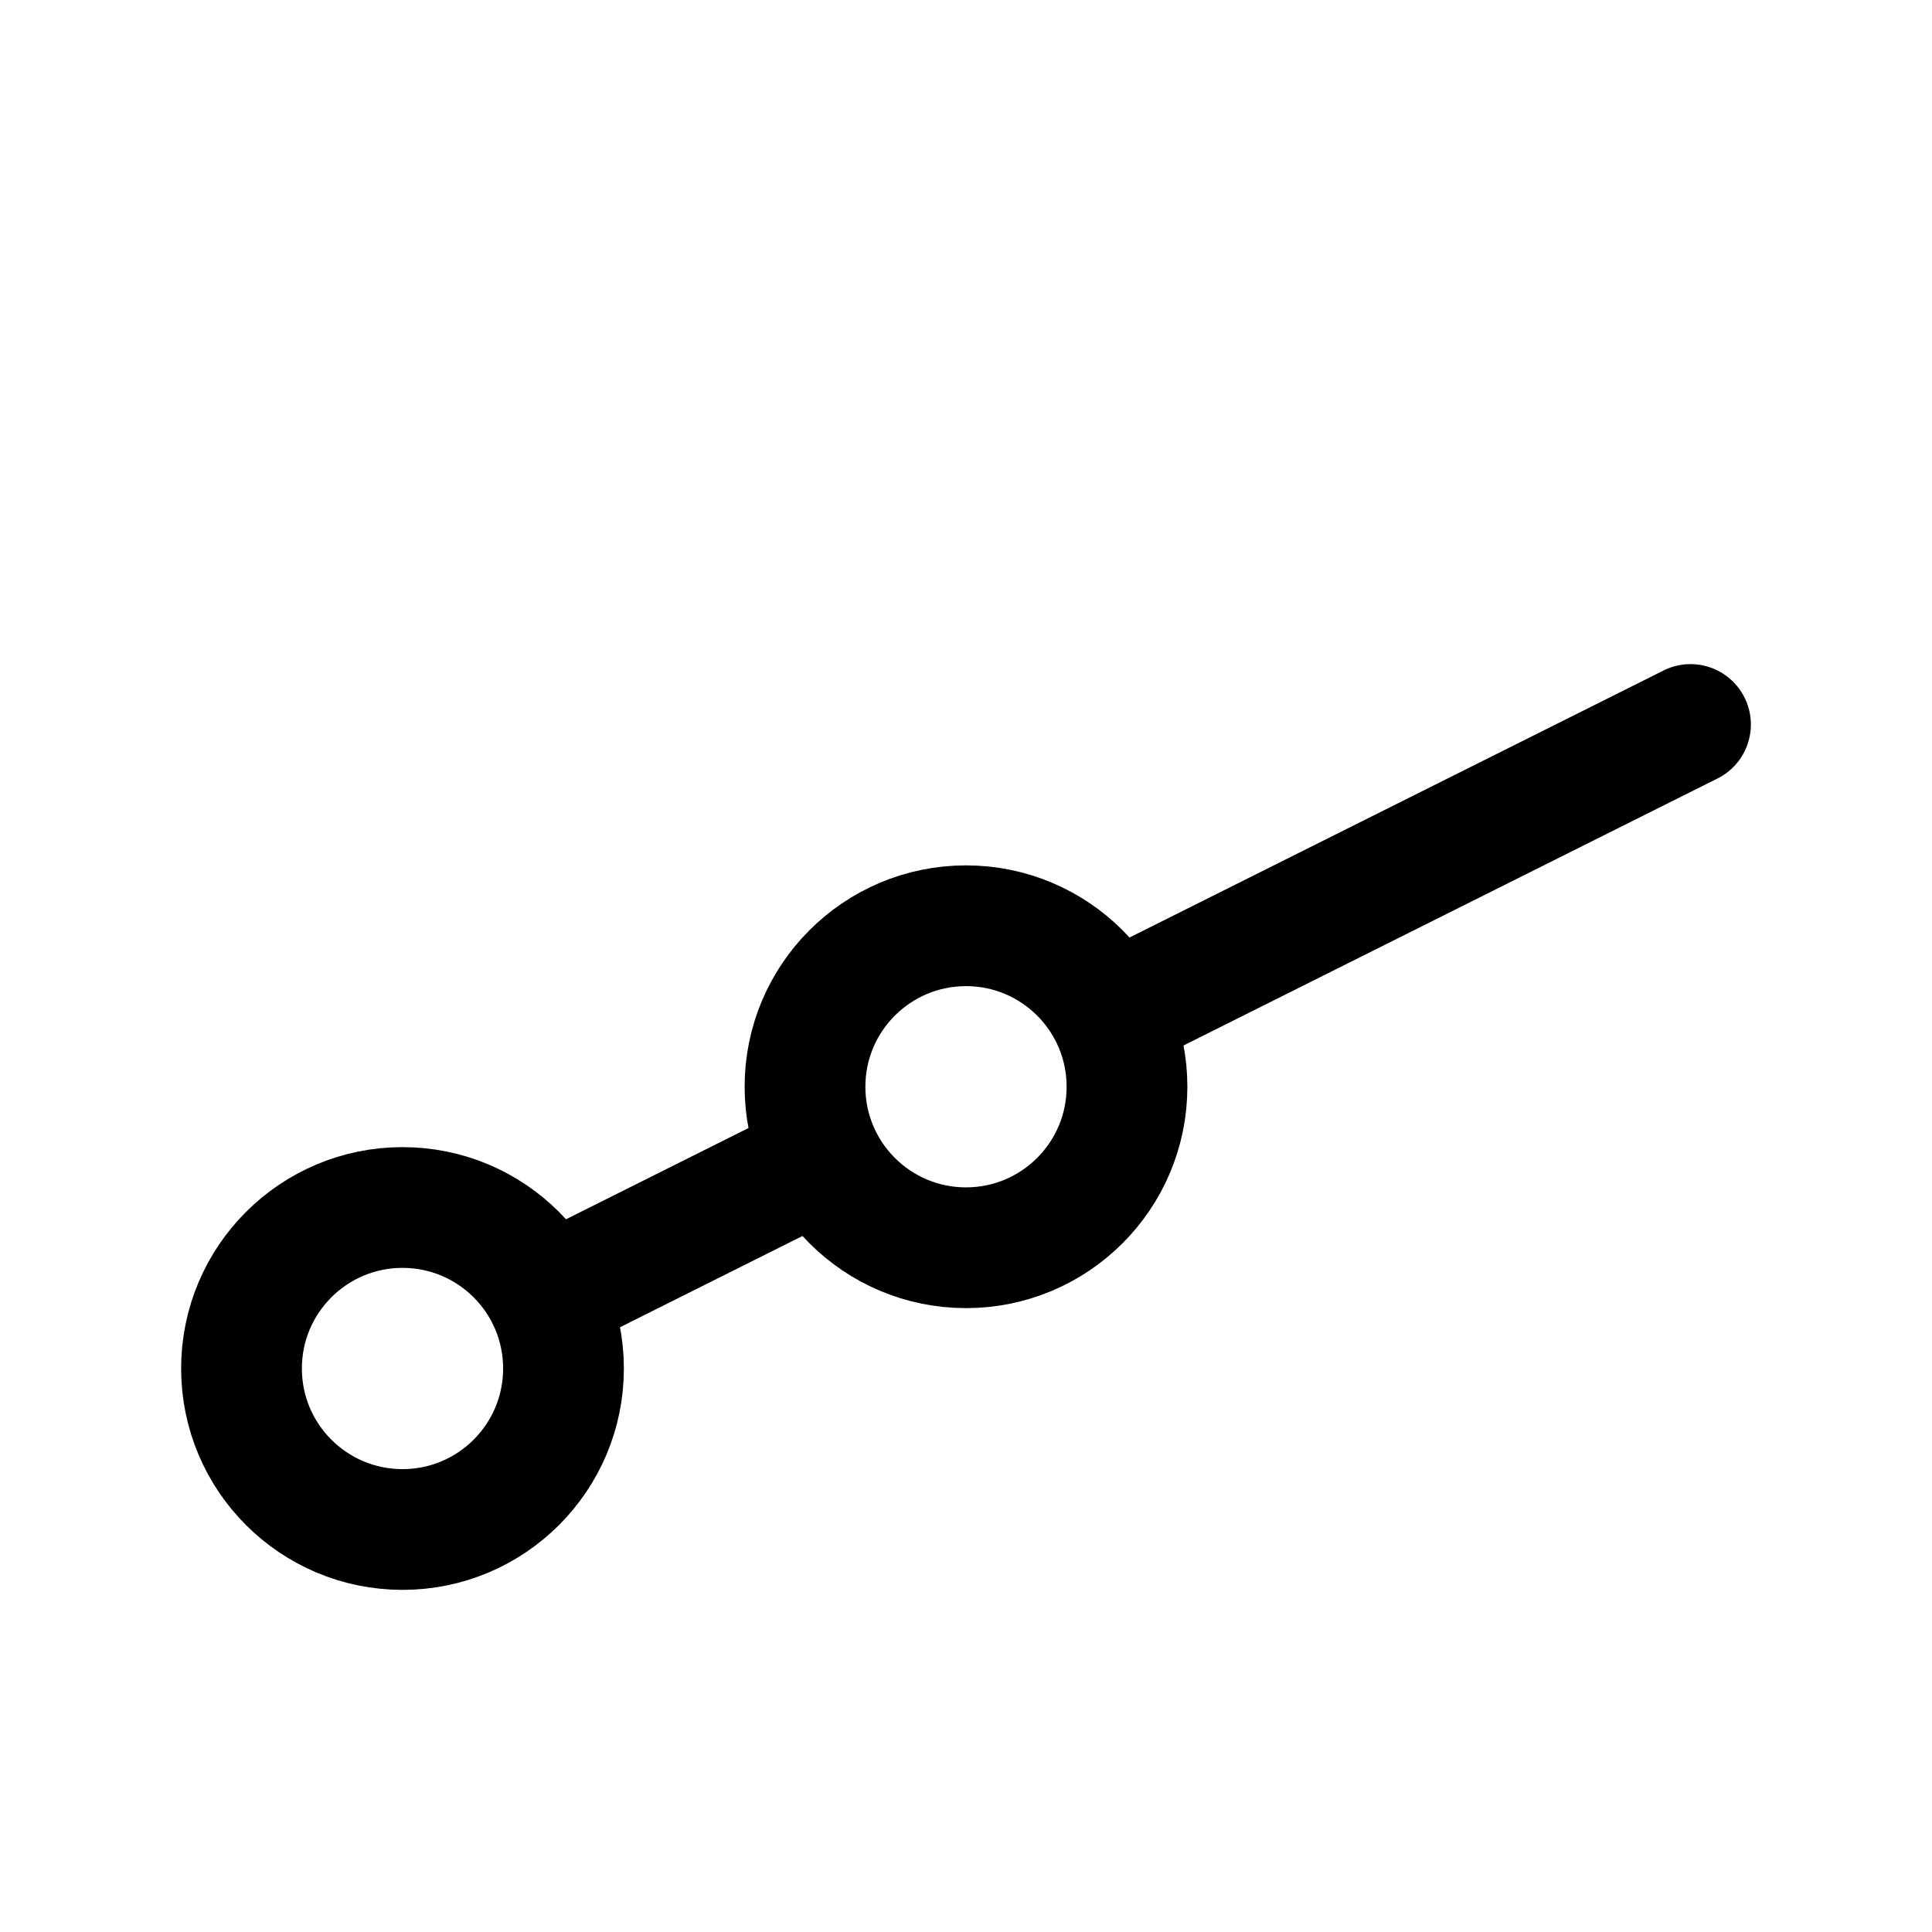
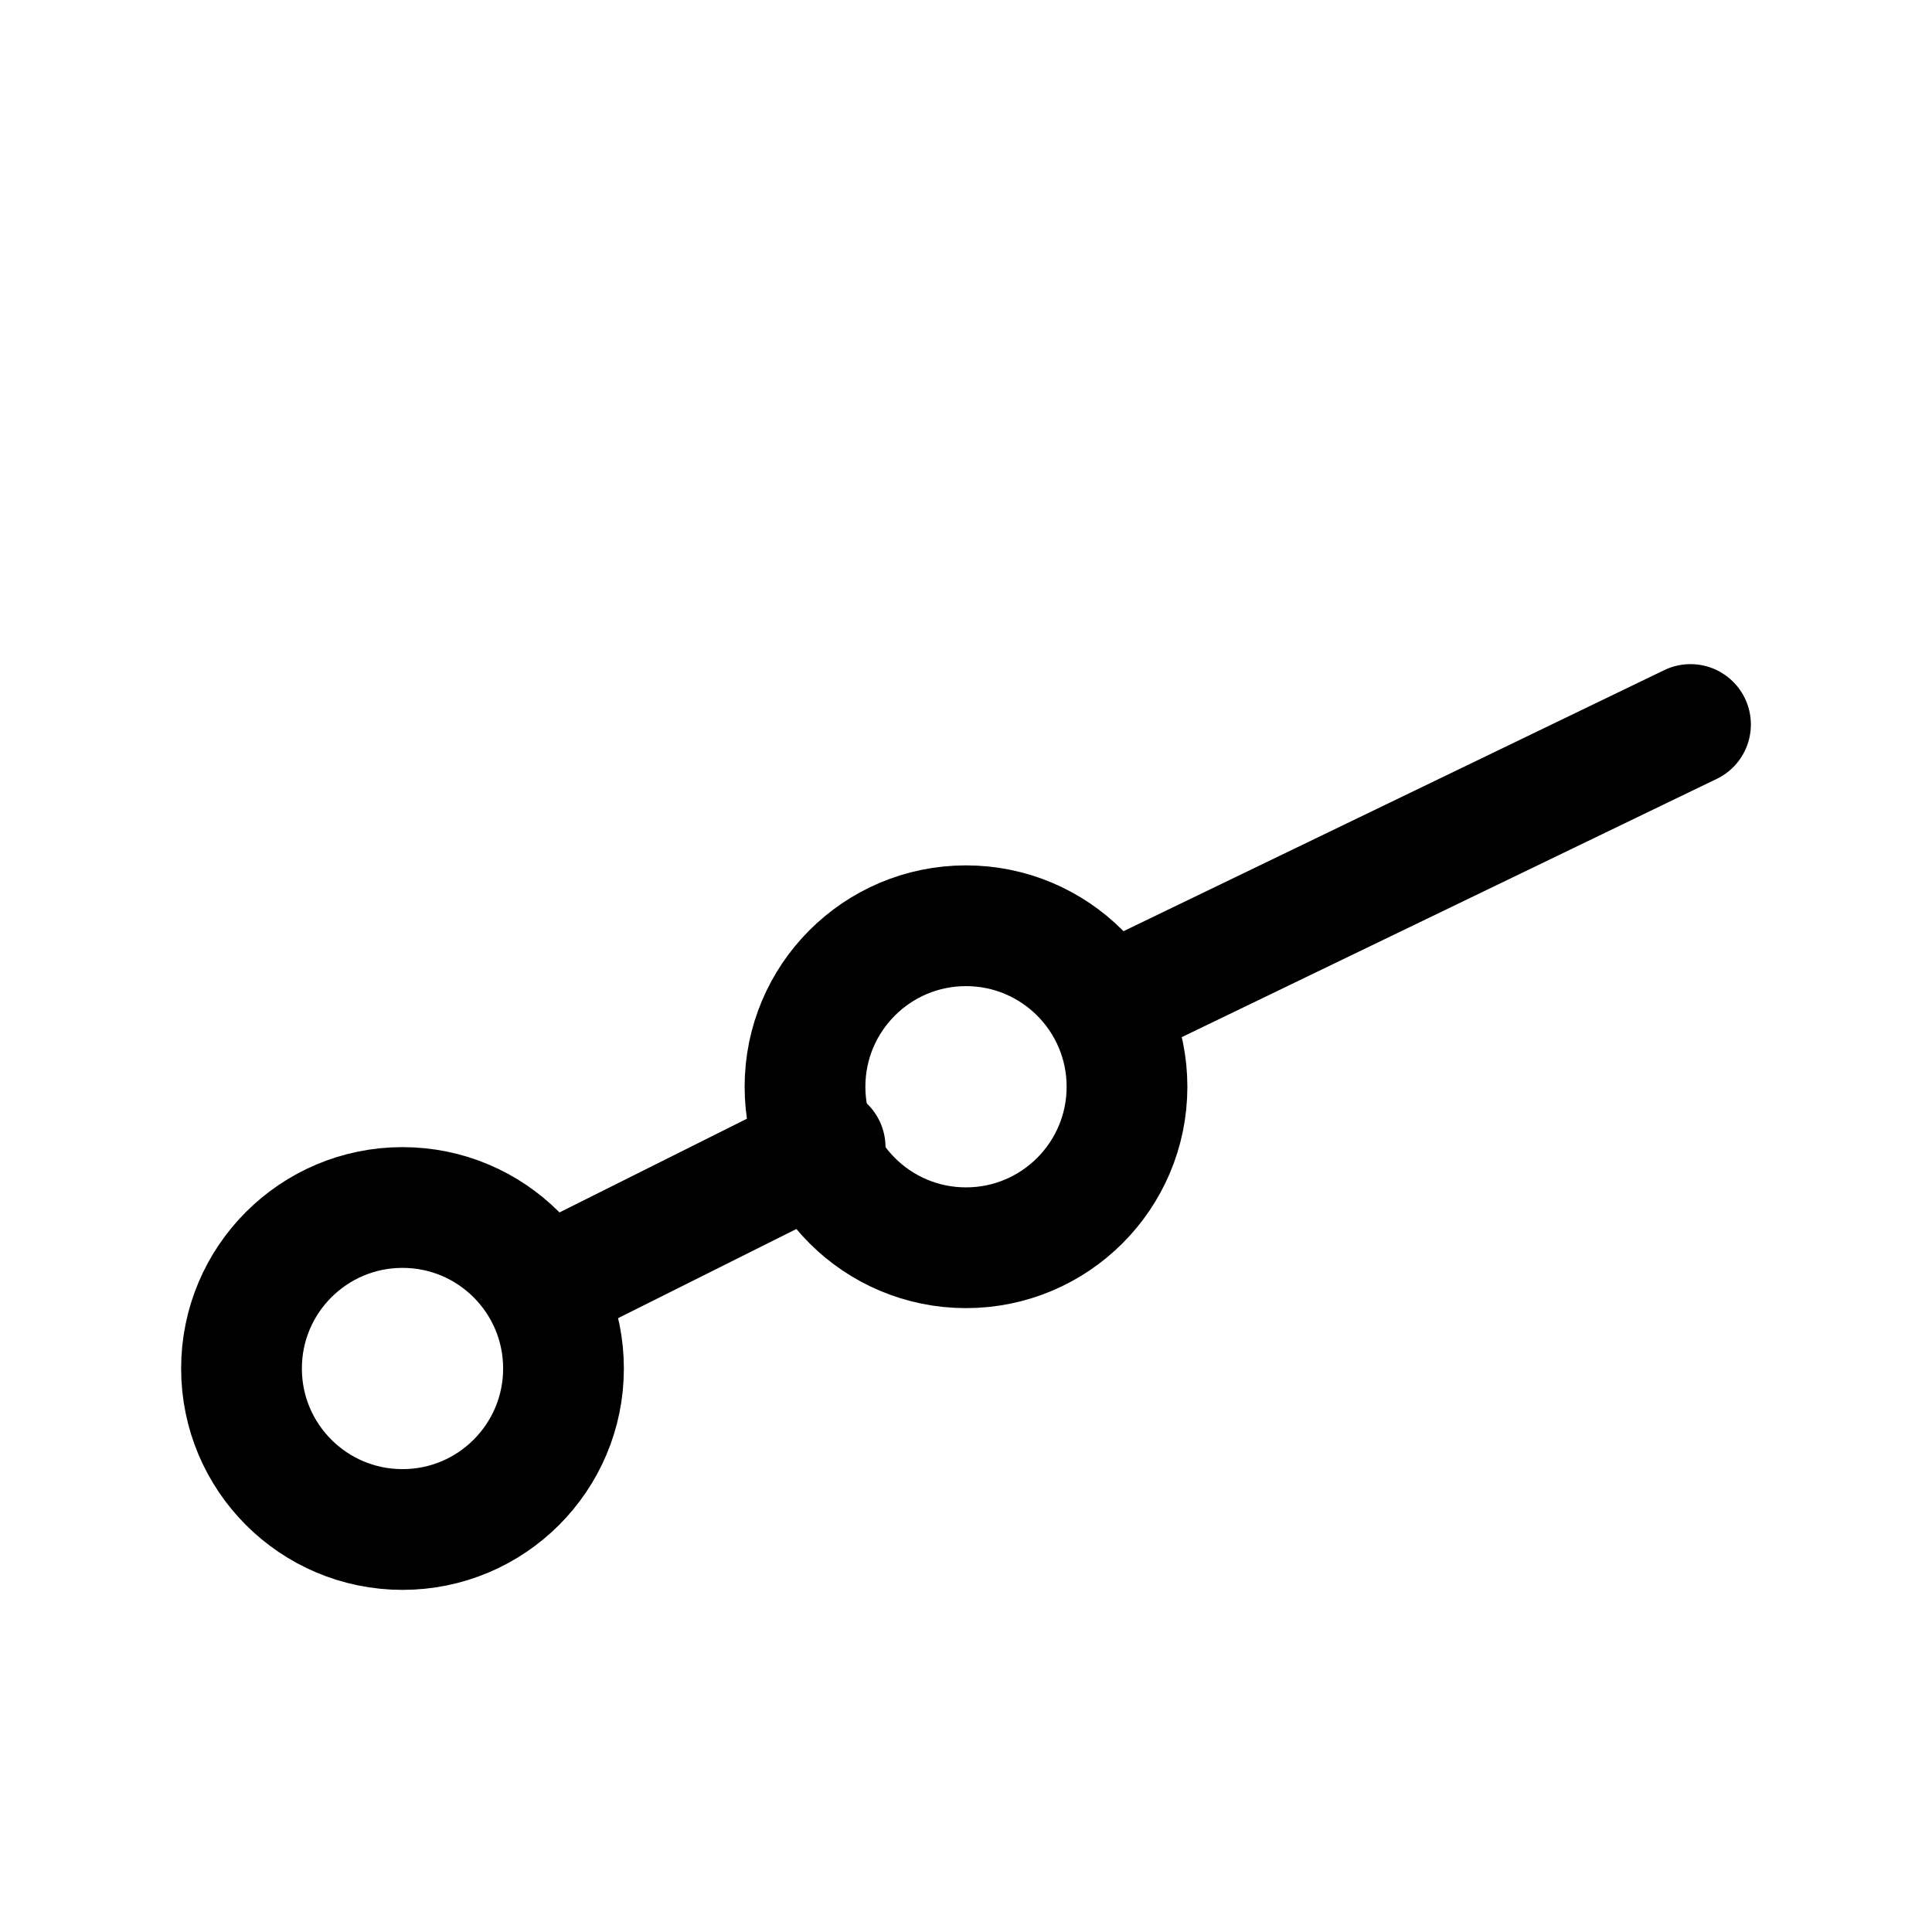
<svg xmlns="http://www.w3.org/2000/svg" viewBox="0 0 24 24" fill="none" stroke="currentColor" stroke-width="1.5" stroke-linecap="round" stroke-linejoin="round">
  <circle cx="5" cy="17" r="2" />
  <circle cx="12" cy="13.5" r="2" />
-   <path d="M6.8 16.1l3.4-1.7M13.8 12.6 21 9" />
+   <path d="M6.75 16l3.5-1.75M13.75 12.5 21 9" />
</svg>
